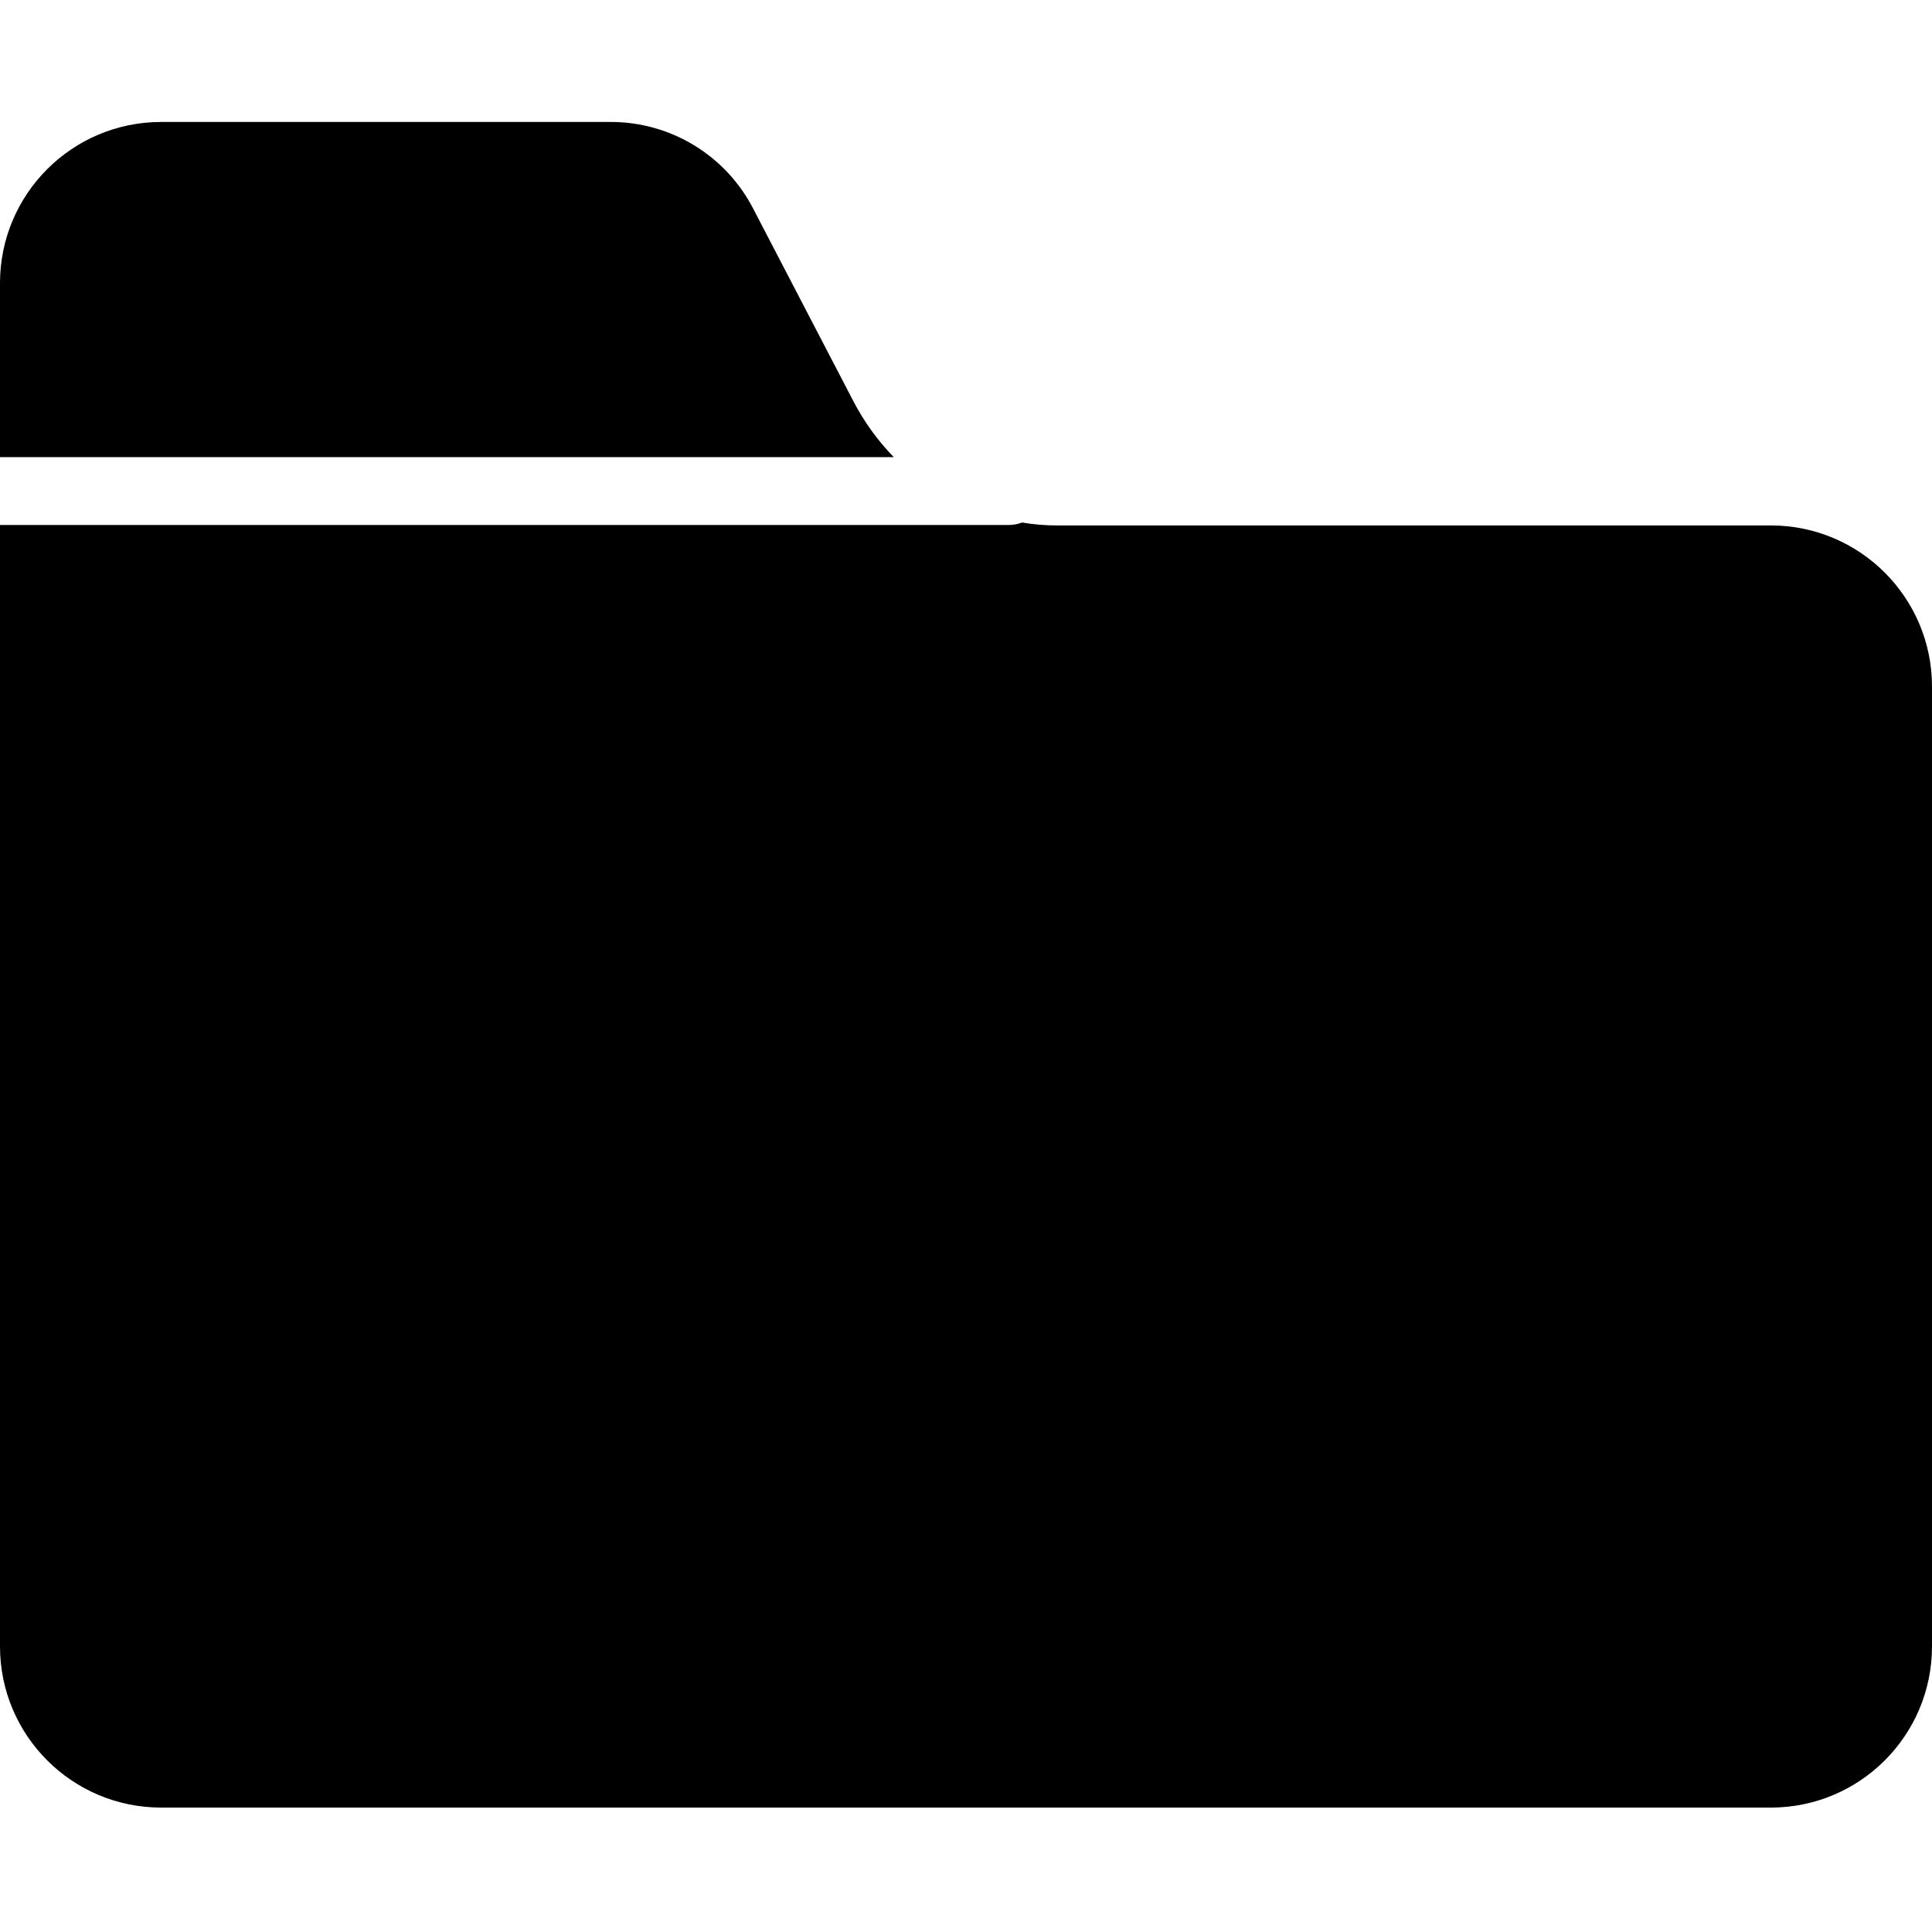
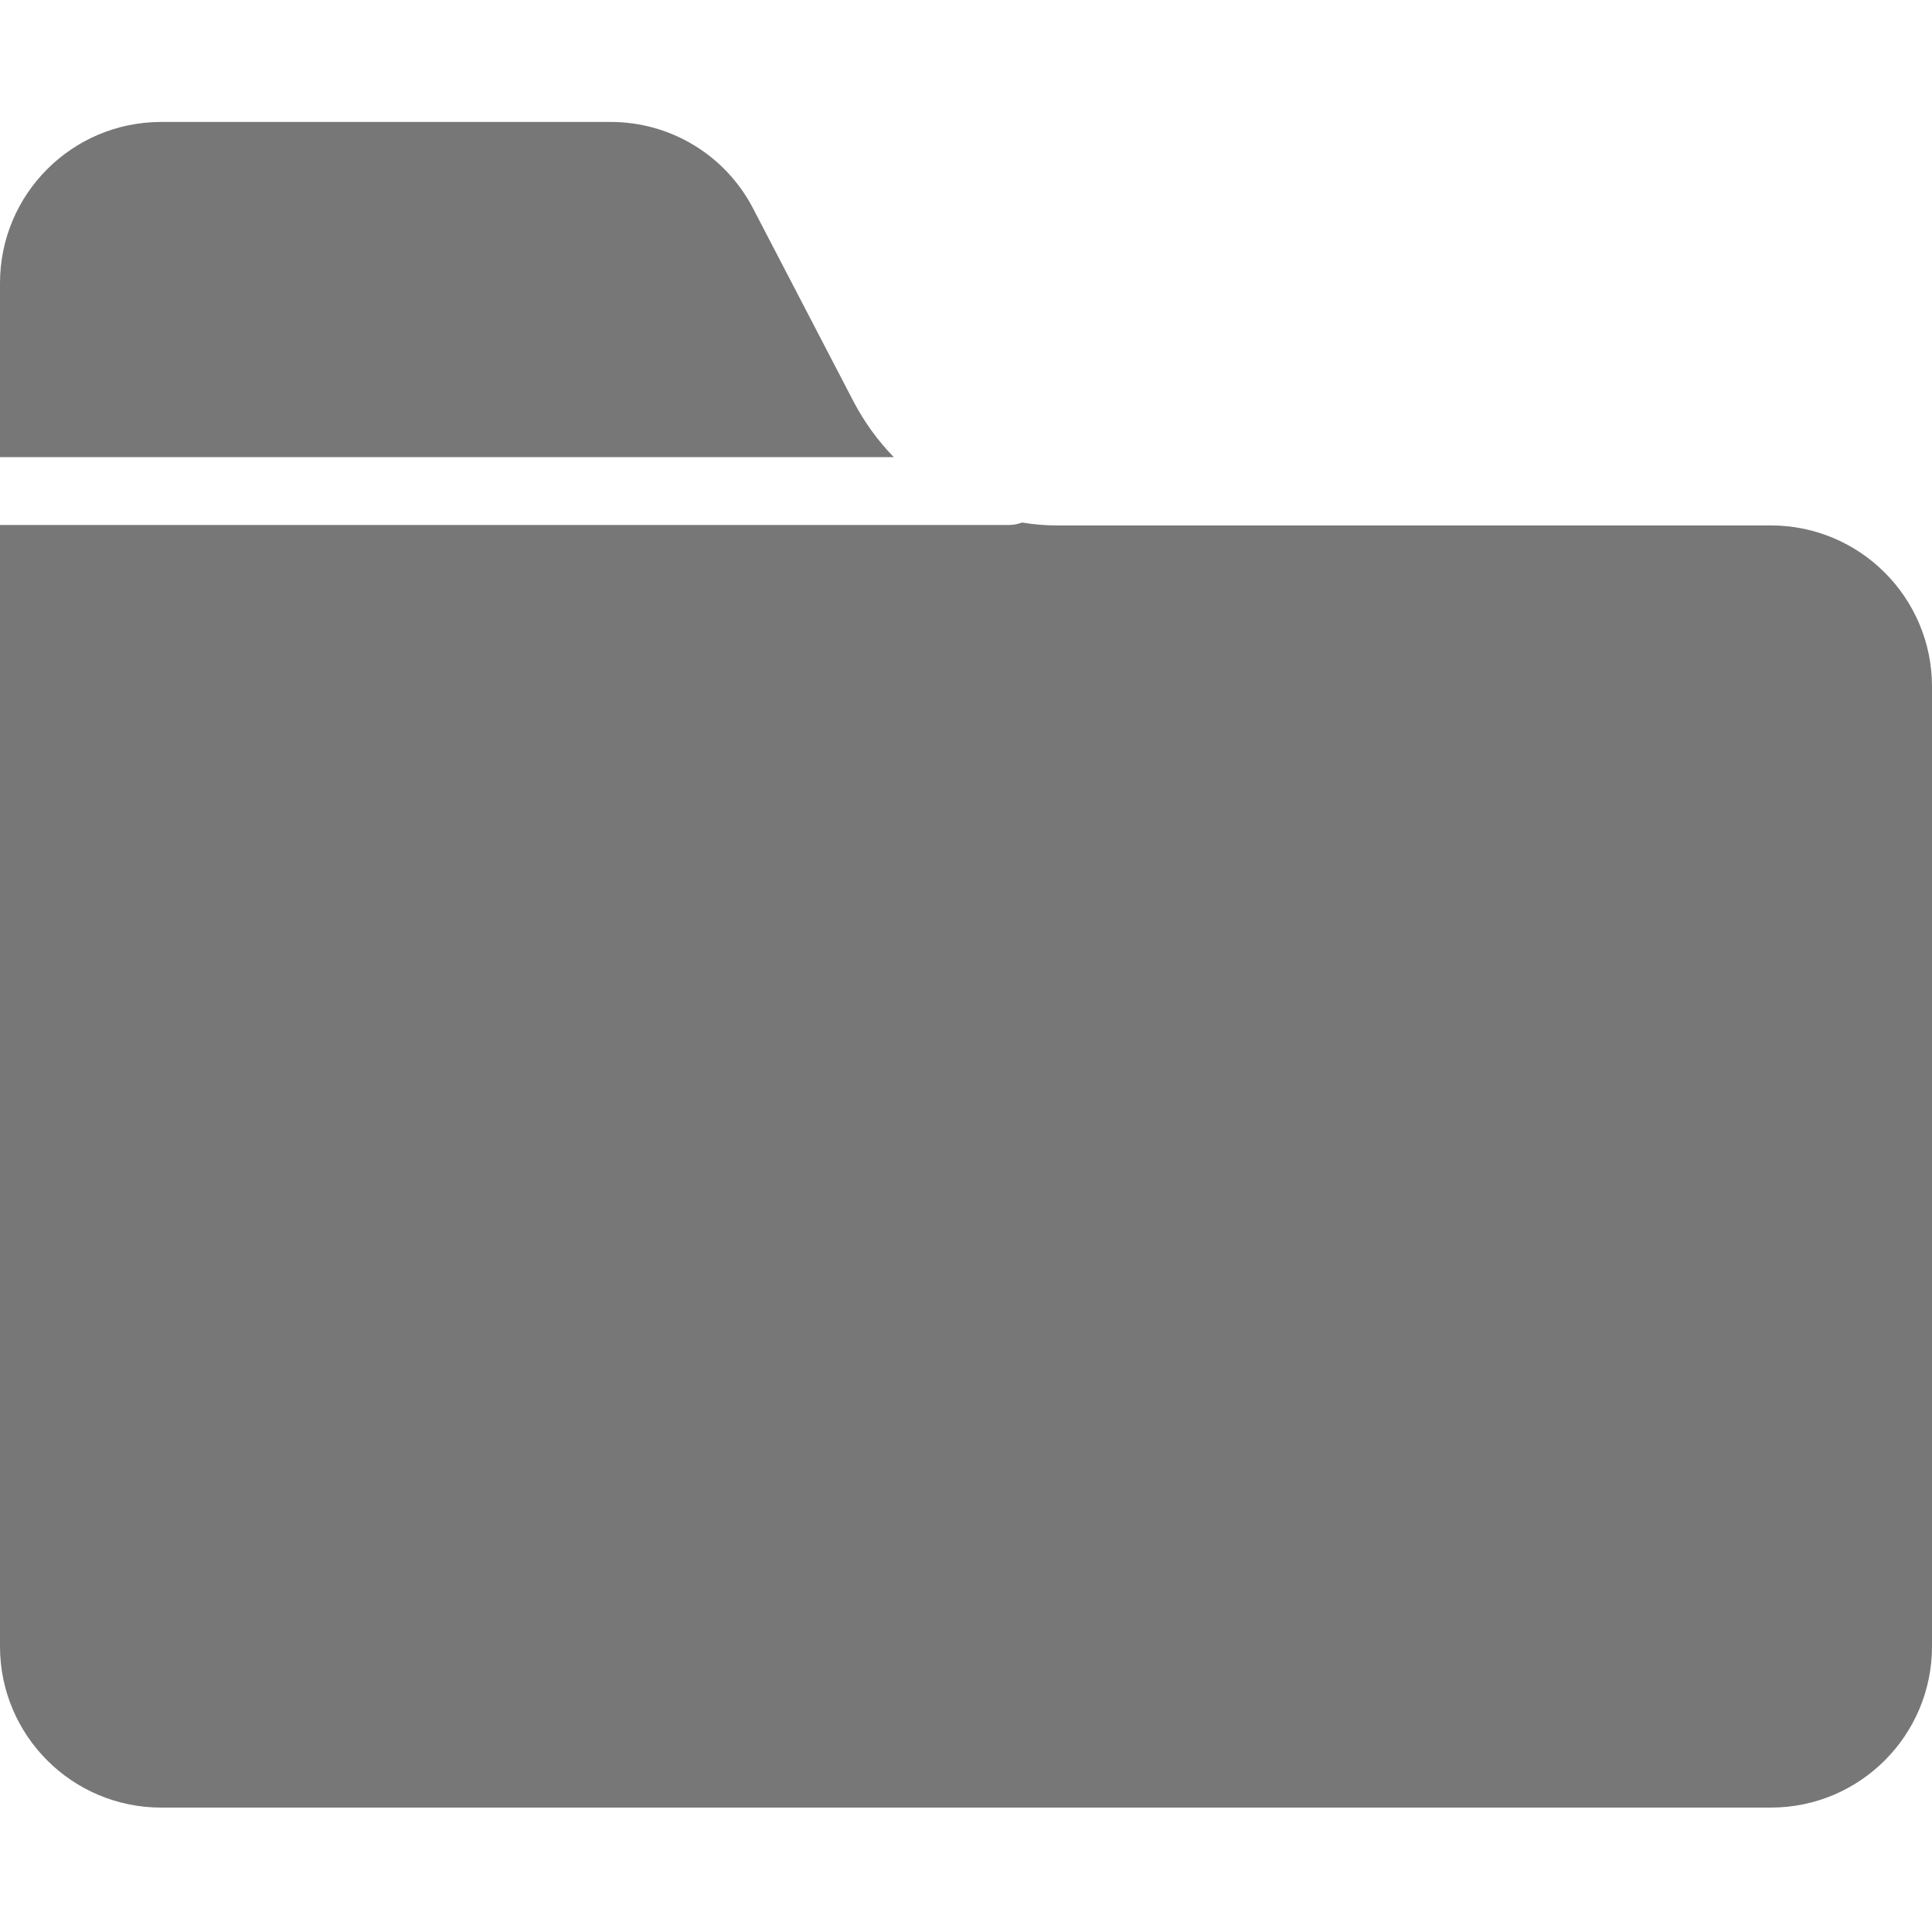
- <svg xmlns="http://www.w3.org/2000/svg" height="32" viewBox="0 -25 396 396" width="32">
+ <svg xmlns="http://www.w3.org/2000/svg" height="32" viewBox="0 -25 396 396" width="32" fill="#777">
  <path d="m363 82.699h-146.301c-2.41.004-4.82-.195-7.199-.598-.832.316-1.711.488-2.602.5h-206.898v229.898c.02 18.219 14.781 32.98 33 33h330c18.219-.02 32.98-14.781 33-33v-196.801c-.02-18.219-14.781-32.98-33-33zm0 0" />
  <path d="m175 57.398-20.602-39.598c-5.645-10.965-16.965-17.844-29.297-17.801h-92.102c-18.219.02-32.98 14.781-33 33v35.699h183.199c-3.262-3.352-6.02-7.16-8.199-11.301zm0 0" />
</svg>
